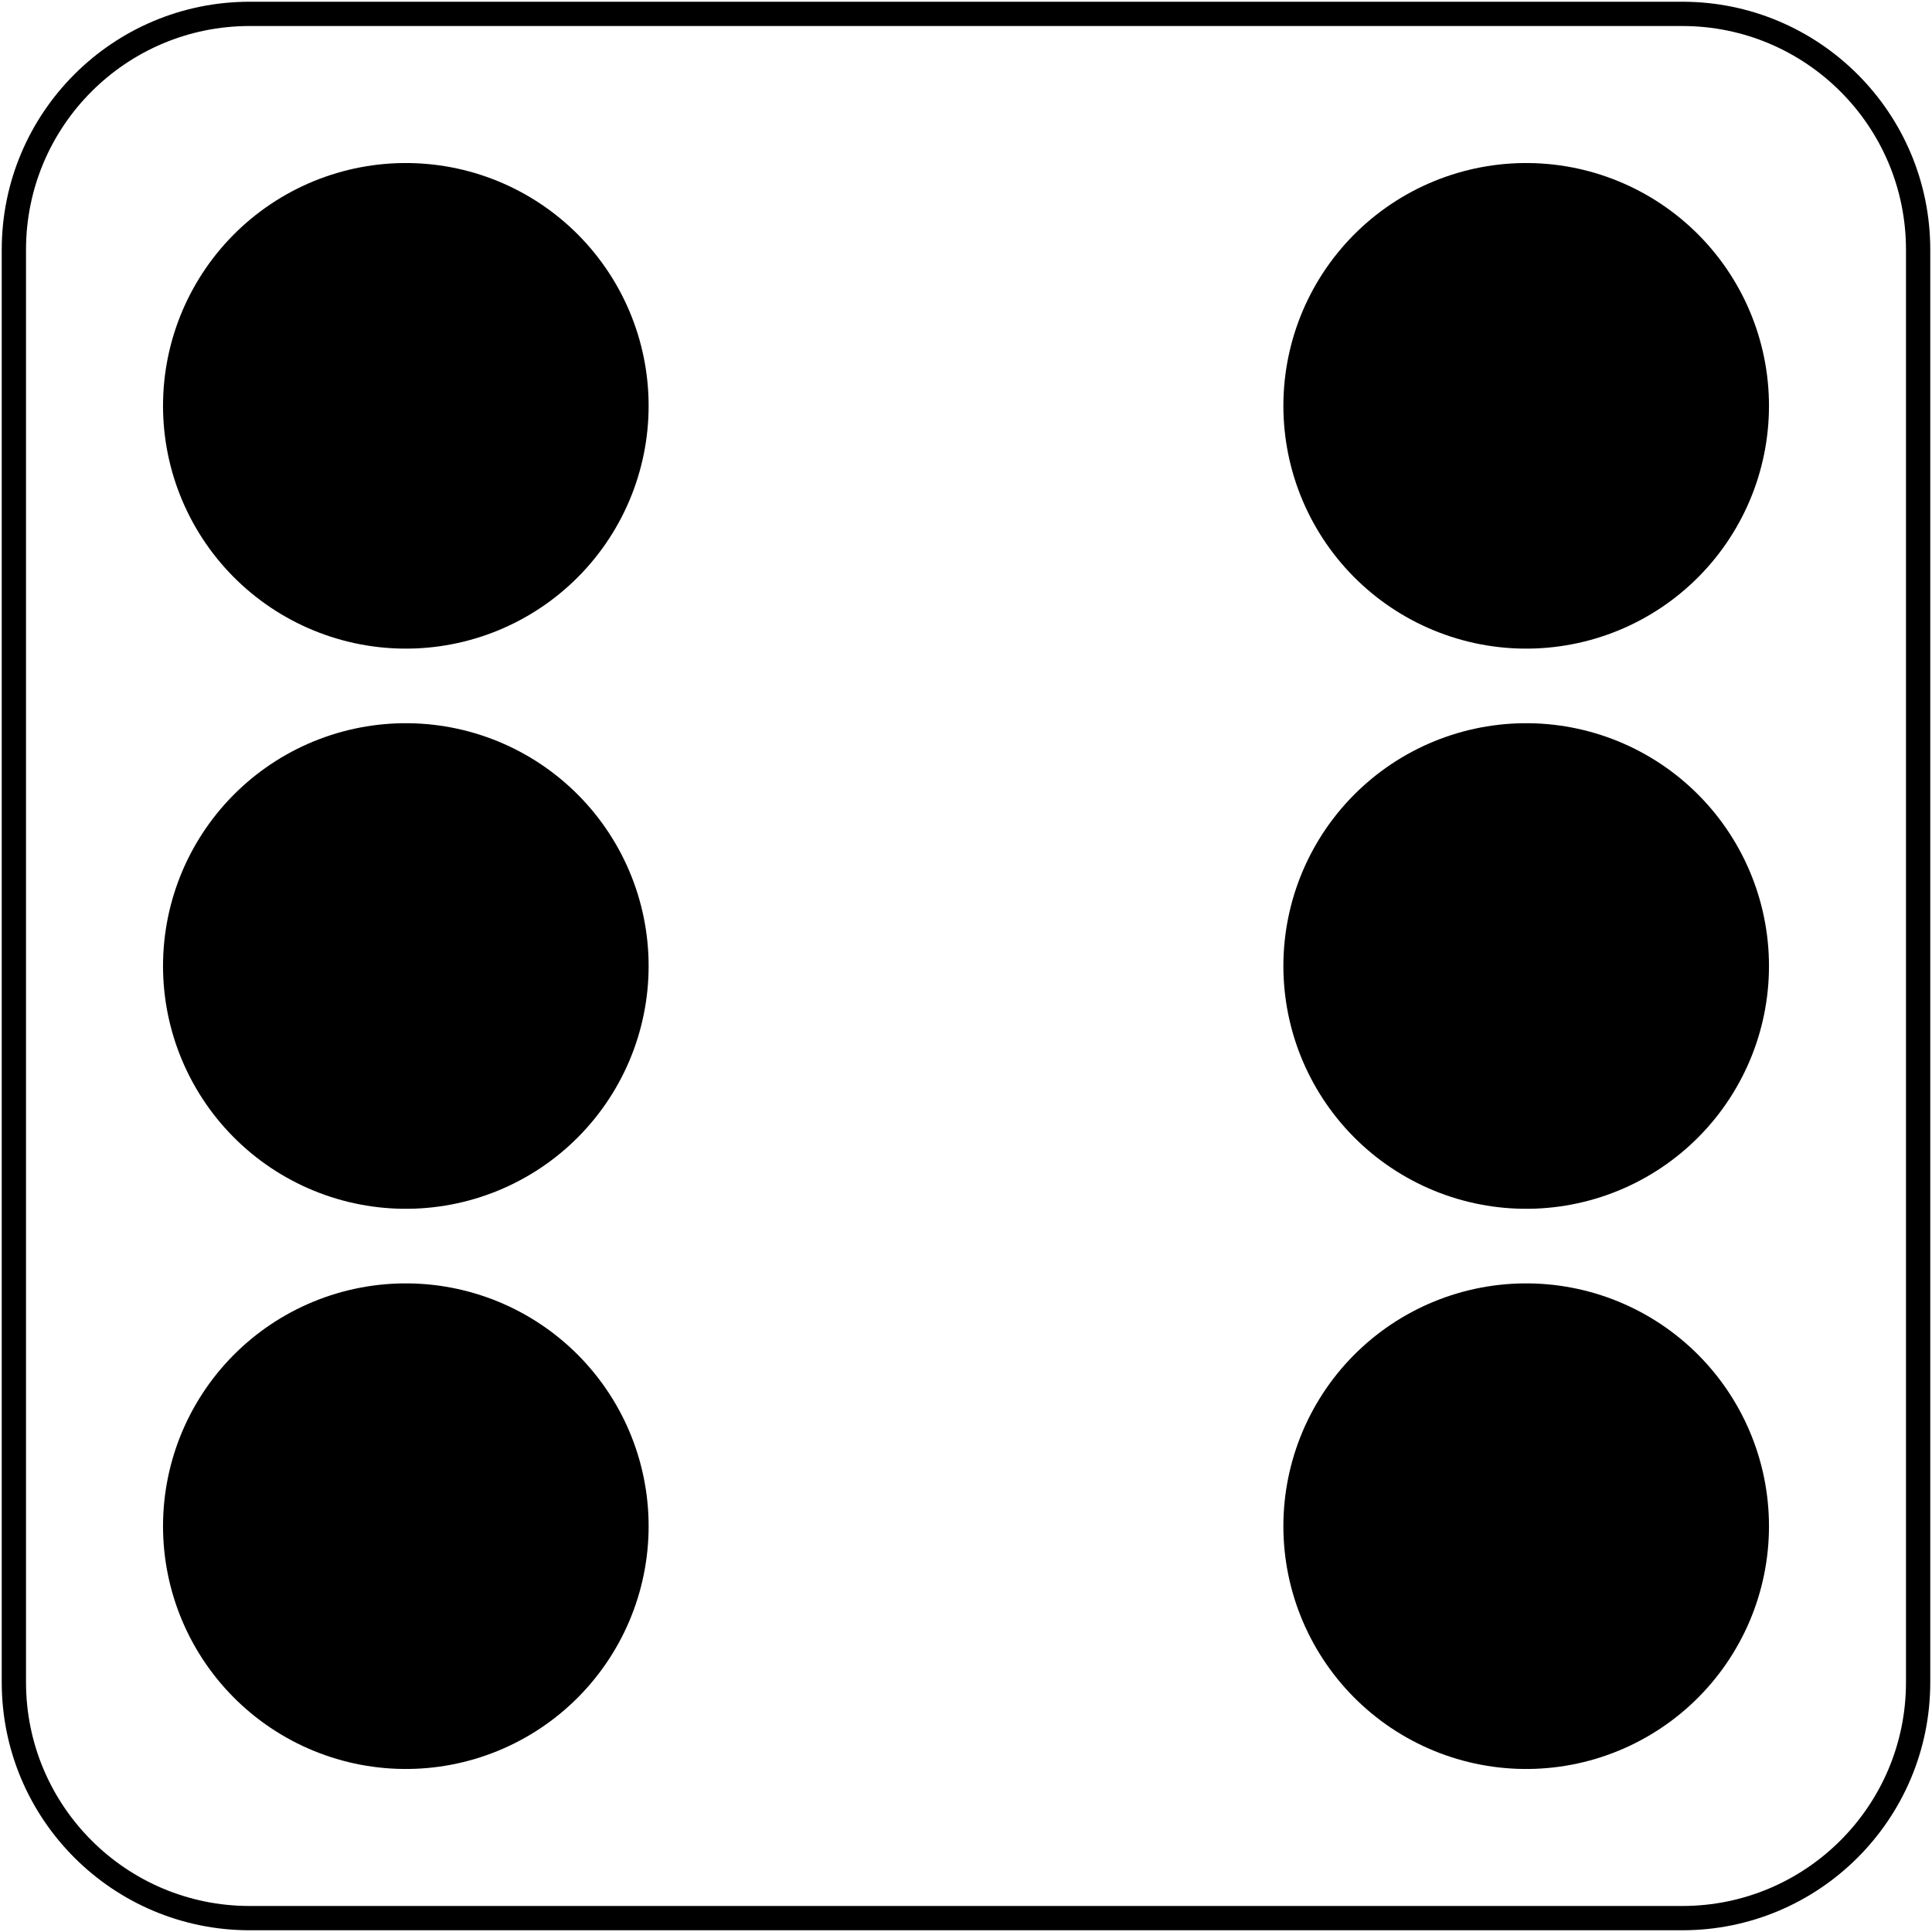
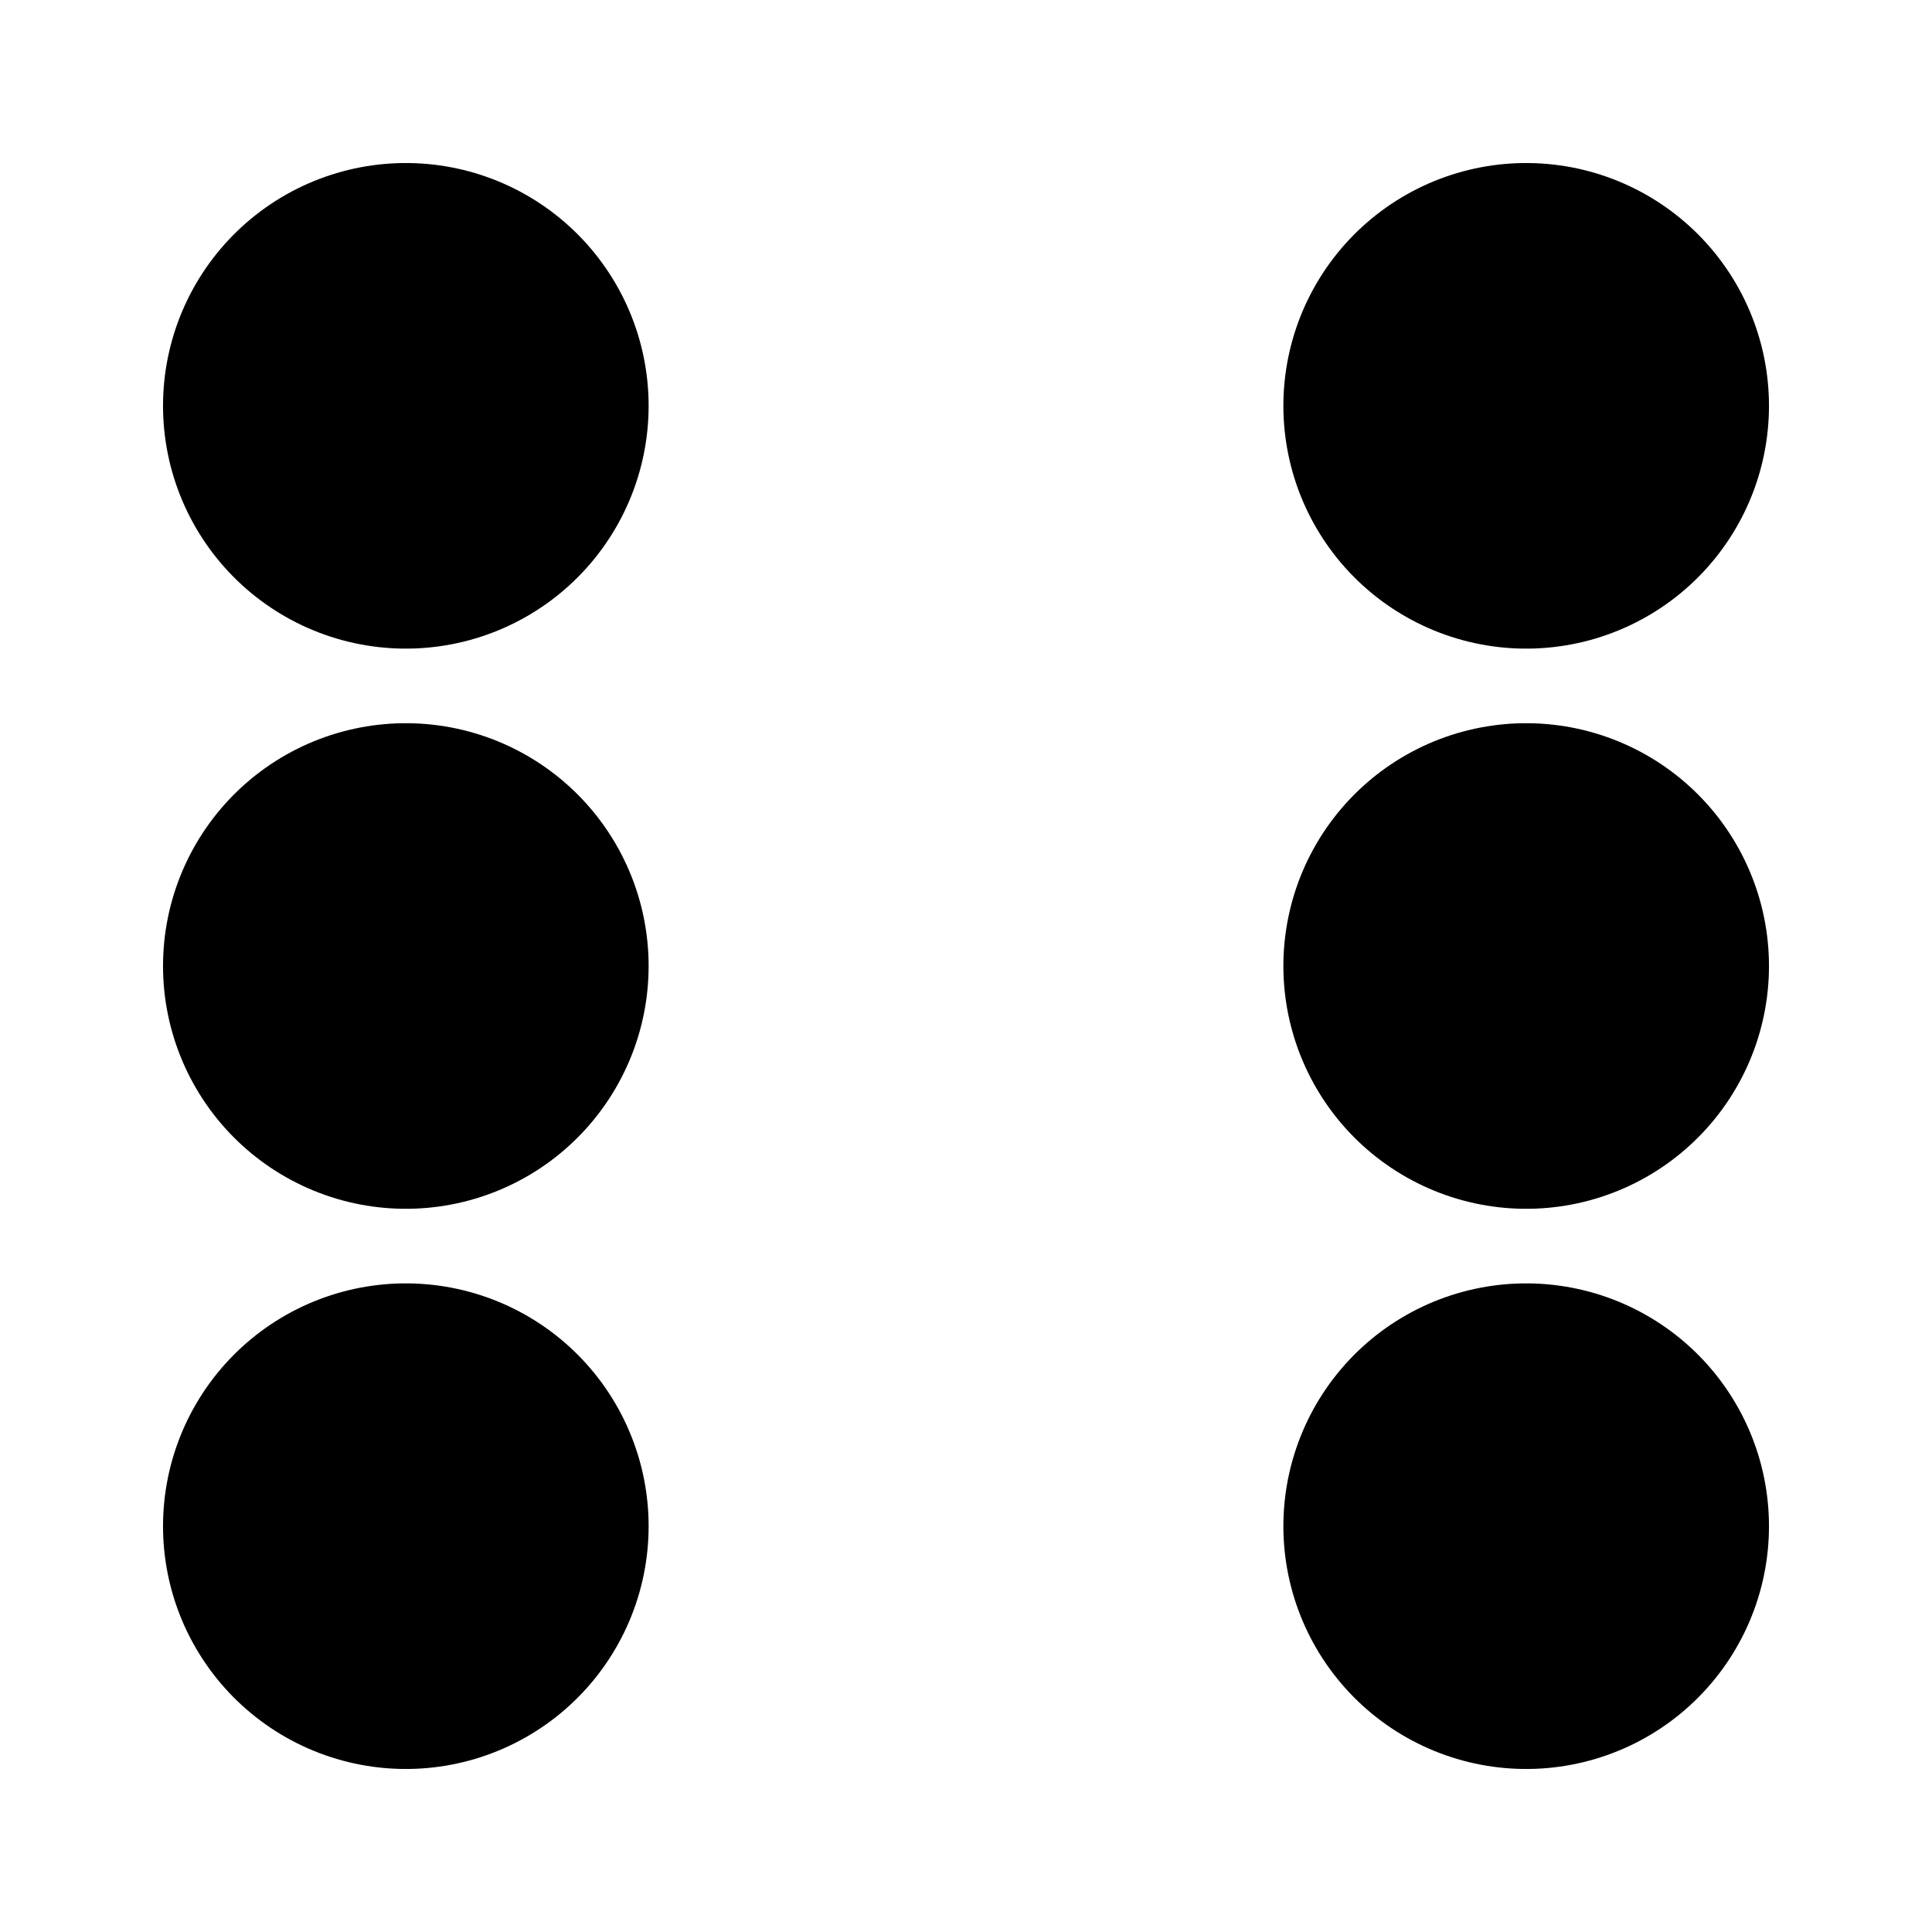
<svg xmlns="http://www.w3.org/2000/svg" width="557" height="557">
-   <rect x="4" y="4" width="549" height="549" rx="68" fill="none" stroke="#000" stroke-width="7" />
  <g stroke-dasharray="0,161.5" stroke-linecap="round">
    <path stroke="#000" stroke-width="140" d="M117,117v325m323-2V115" />
  </g>
</svg>
